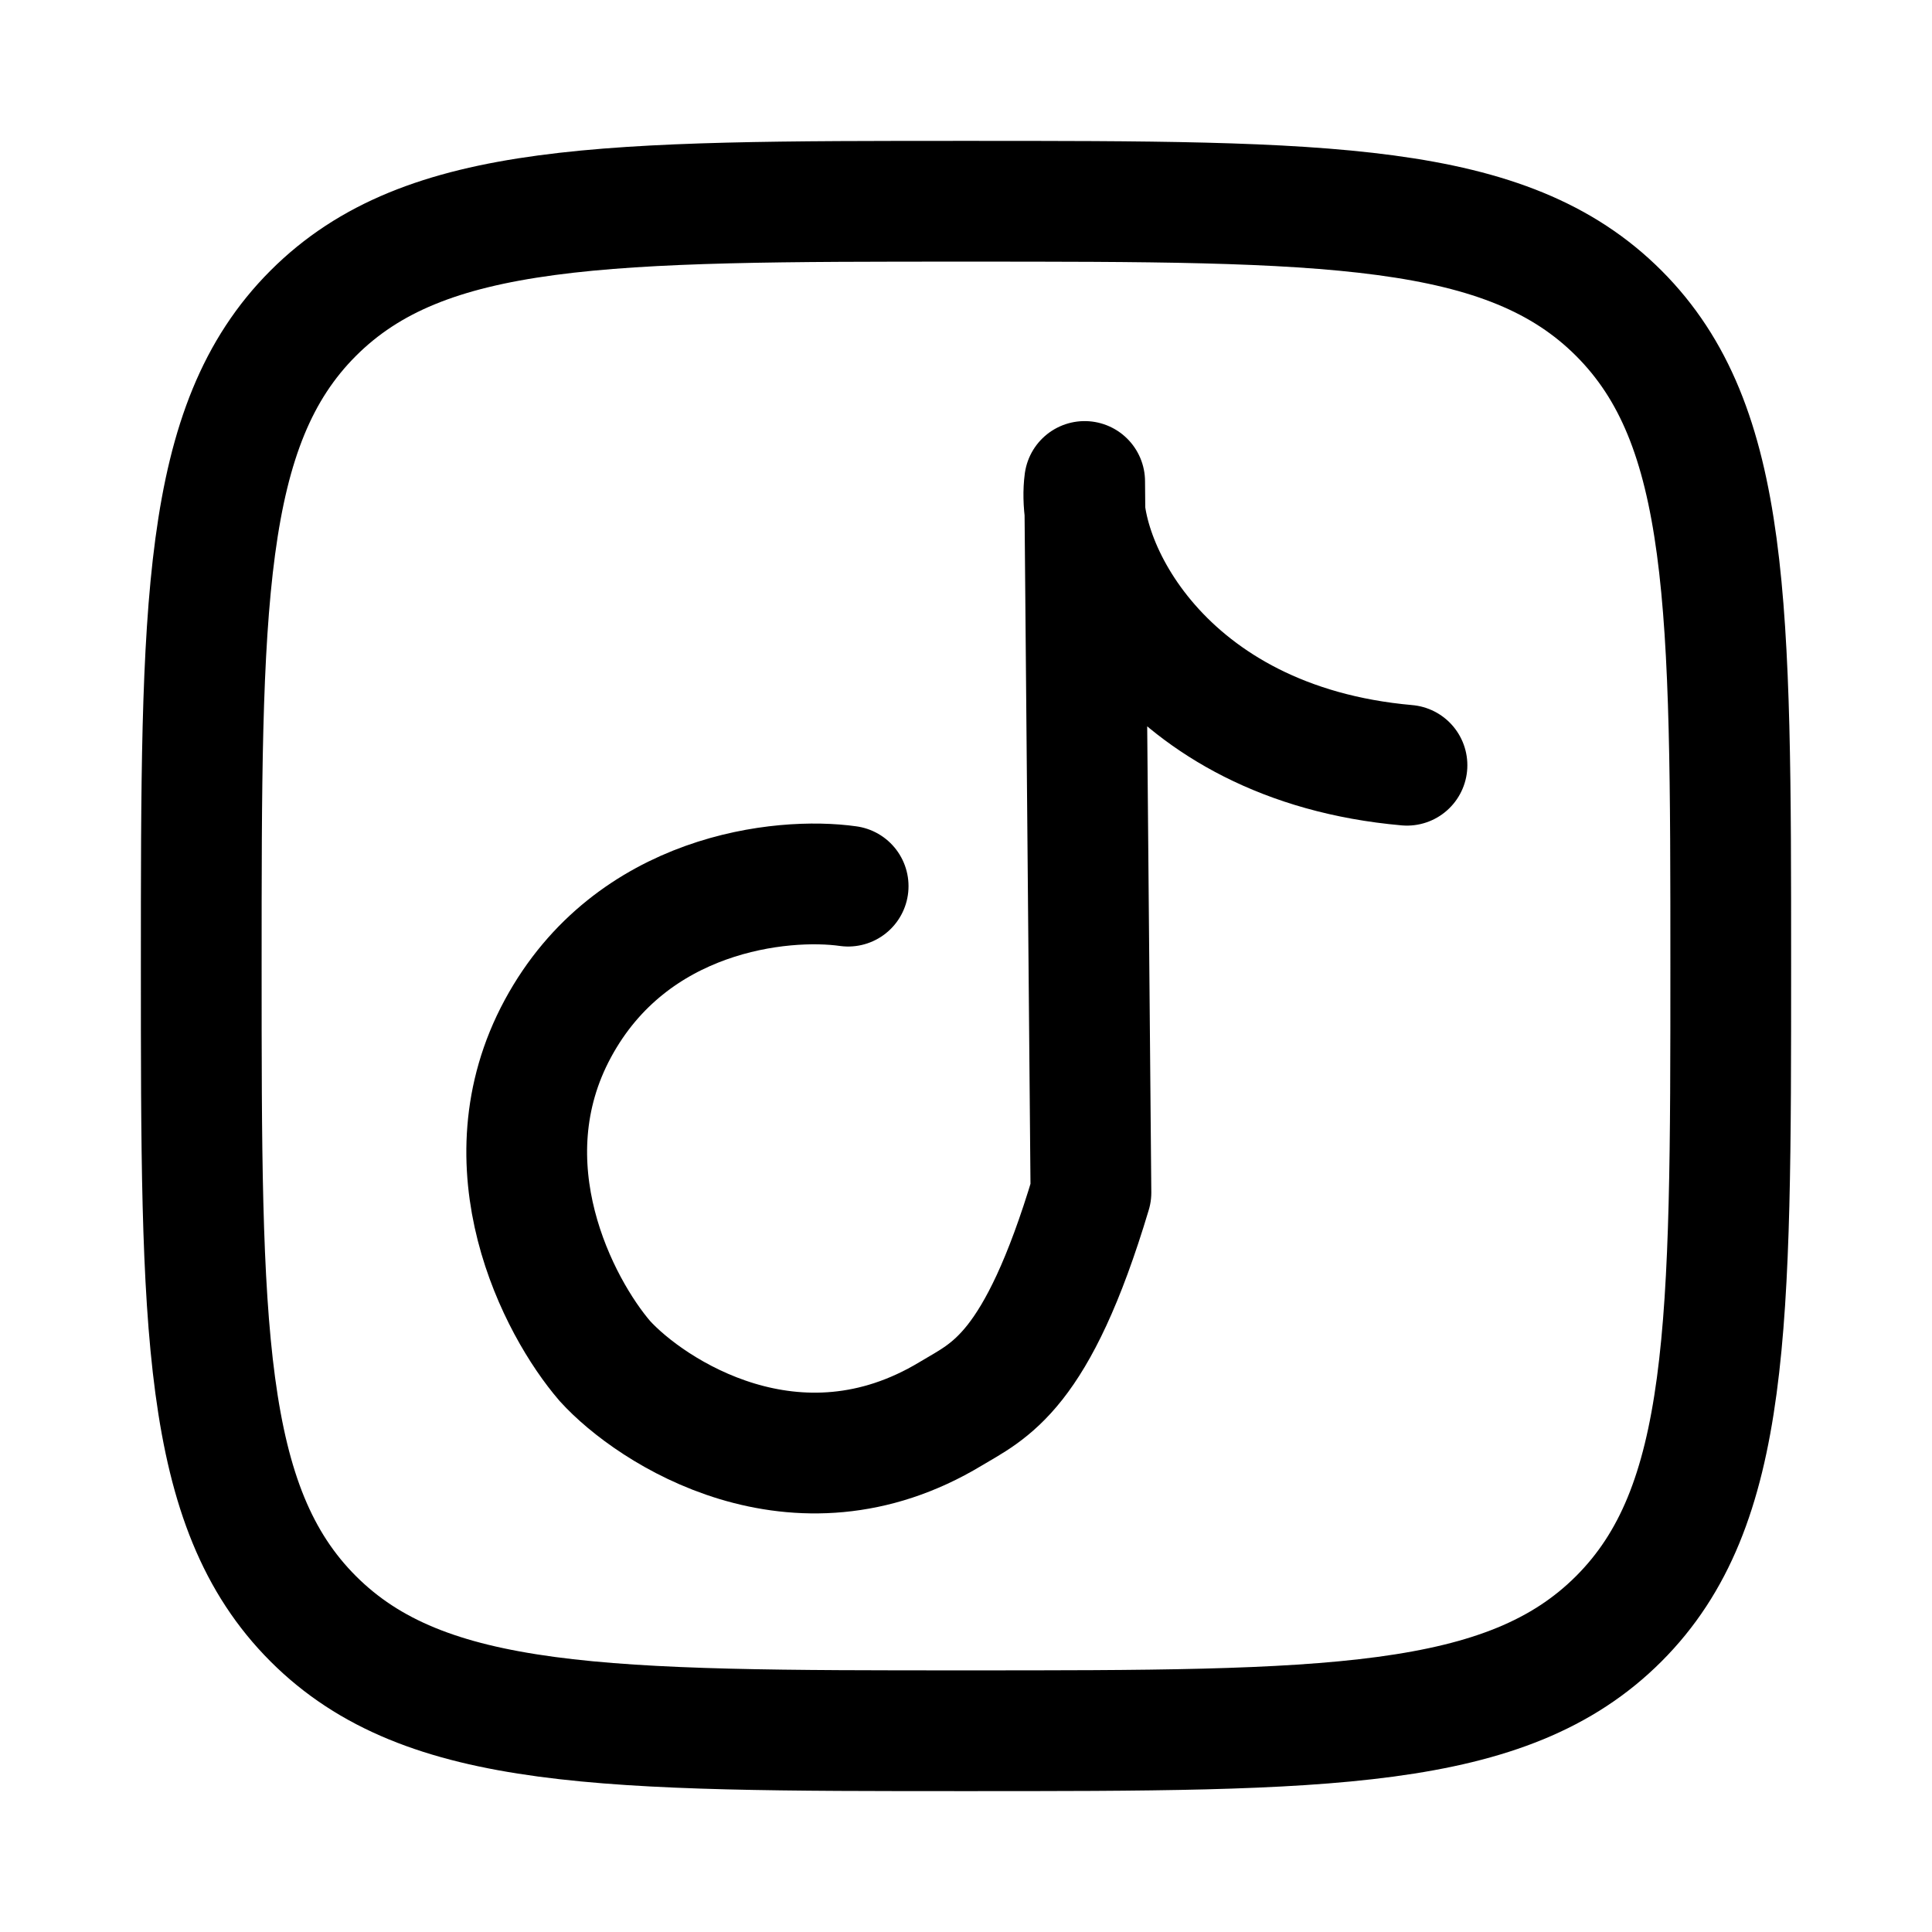
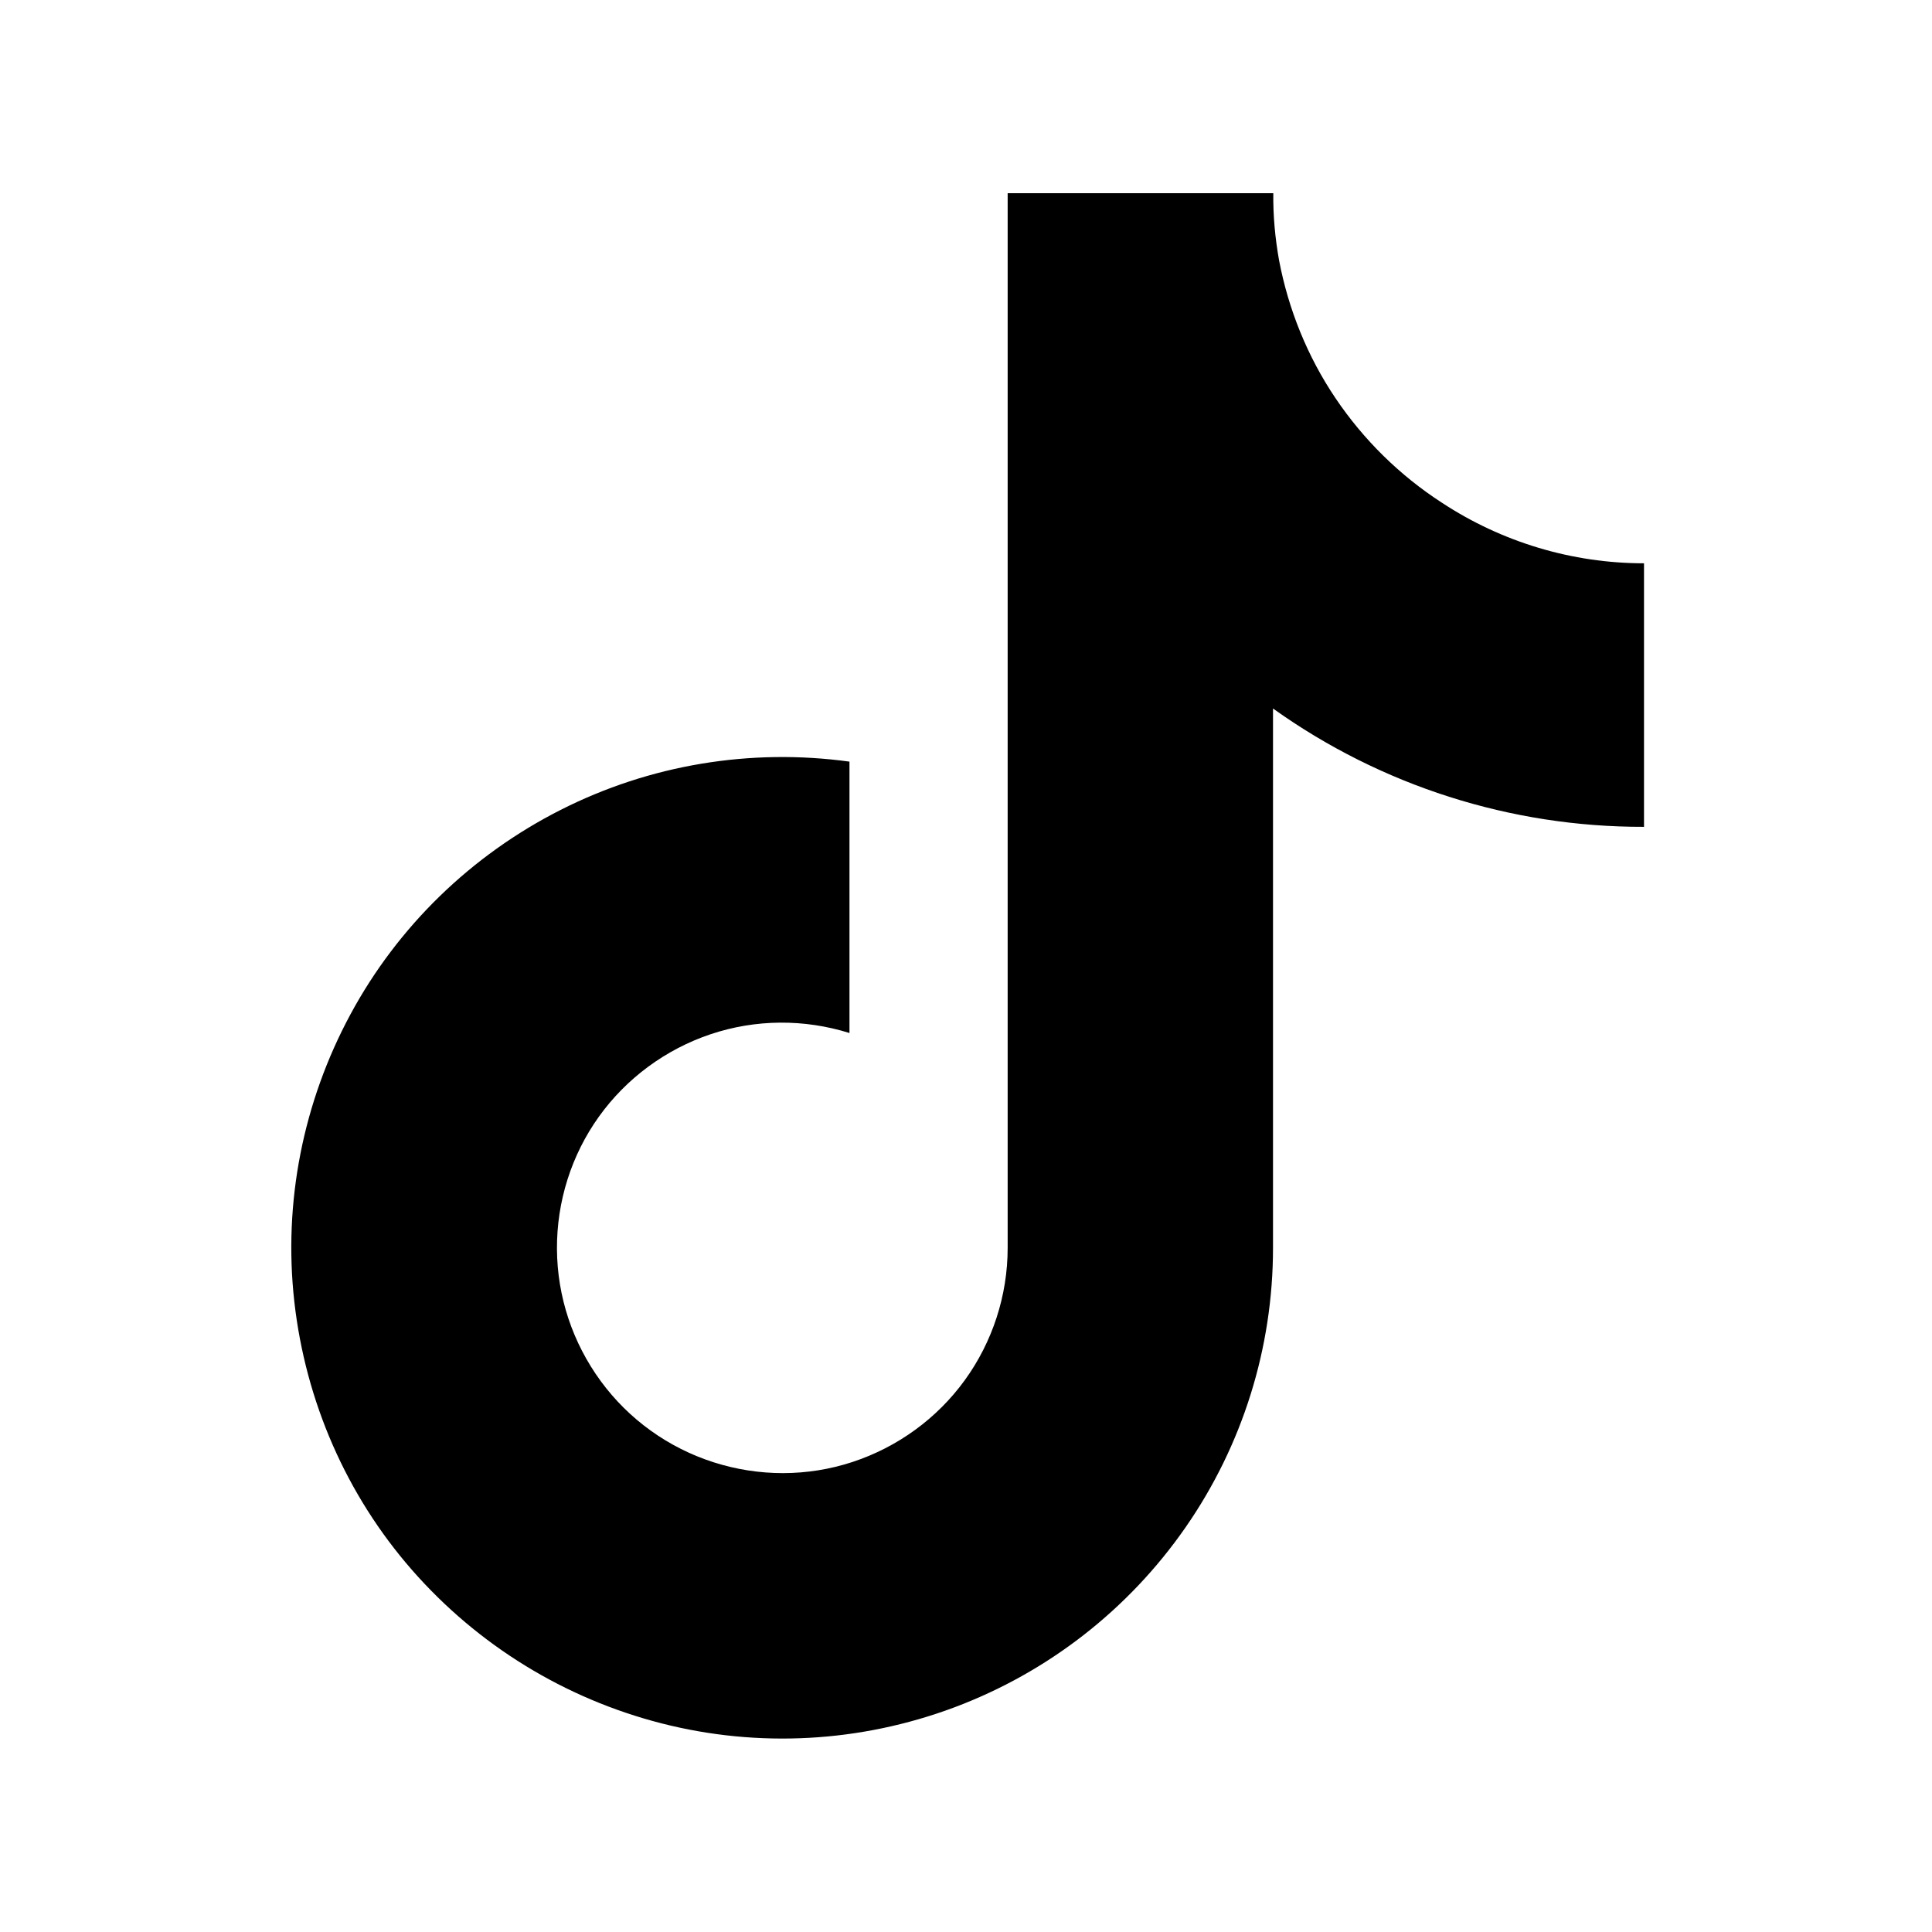
- <svg xmlns="http://www.w3.org/2000/svg" width="32" height="32" viewBox="0 0 24 24">
-   <g fill="none" stroke="currentColor" stroke-linecap="round" stroke-linejoin="round" stroke-width="1.5" color="currentColor">
-     <path d="M2.5 12c0-4.478 0-6.718 1.391-8.109S7.521 2.5 12 2.5c4.478 0 6.718 0 8.109 1.391S21.5 7.521 21.5 12c0 4.478 0 6.718-1.391 8.109S16.479 21.5 12 21.5c-4.478 0-6.718 0-8.109-1.391S2.5 16.479 2.5 12" />
-     <path d="M10.536 11.008c-.82-.116-2.69.075-3.606 1.77s.007 3.459.584 4.129c.569.627 2.378 1.814 4.297.655c.476-.287 1.069-.502 1.741-2.747l-.078-8.834c-.13.973.945 3.255 4.004 3.525" />
-   </g>
+ <svg xmlns="http://www.w3.org/2000/svg" width="640" height="640" viewBox="0 0 640 640">
+   <path fill="currentColor" d="M544.5 273.9c-44 .1-87-13.6-122.8-39.2v178.7c0 33.1-10.1 65.4-29 92.6s-45.6 48-76.6 59.6s-64.8 13.5-96.9 5.3s-60.9-25.9-82.7-50.8s-35.3-56-39-88.9s2.9-66.1 18.6-95.2s40-52.7 69.6-67.7s62.9-20.5 95.7-16v89.9c-15-4.7-31.1-4.6-46 .4s-27.9 14.6-37 27.3s-14 28.1-13.9 43.9s5.2 31 14.5 43.7s22.4 22.1 37.4 26.9s31.1 4.8 46-.1s28-14.4 37.2-27.1s14.2-28.1 14.2-43.8V64h88c-.1 7.4.6 14.9 1.9 22.2c3.1 16.3 9.4 31.9 18.7 45.7s21.3 25.6 35.2 34.6c19.9 13.1 43.2 20.1 67 20.1V274z" />
</svg>
